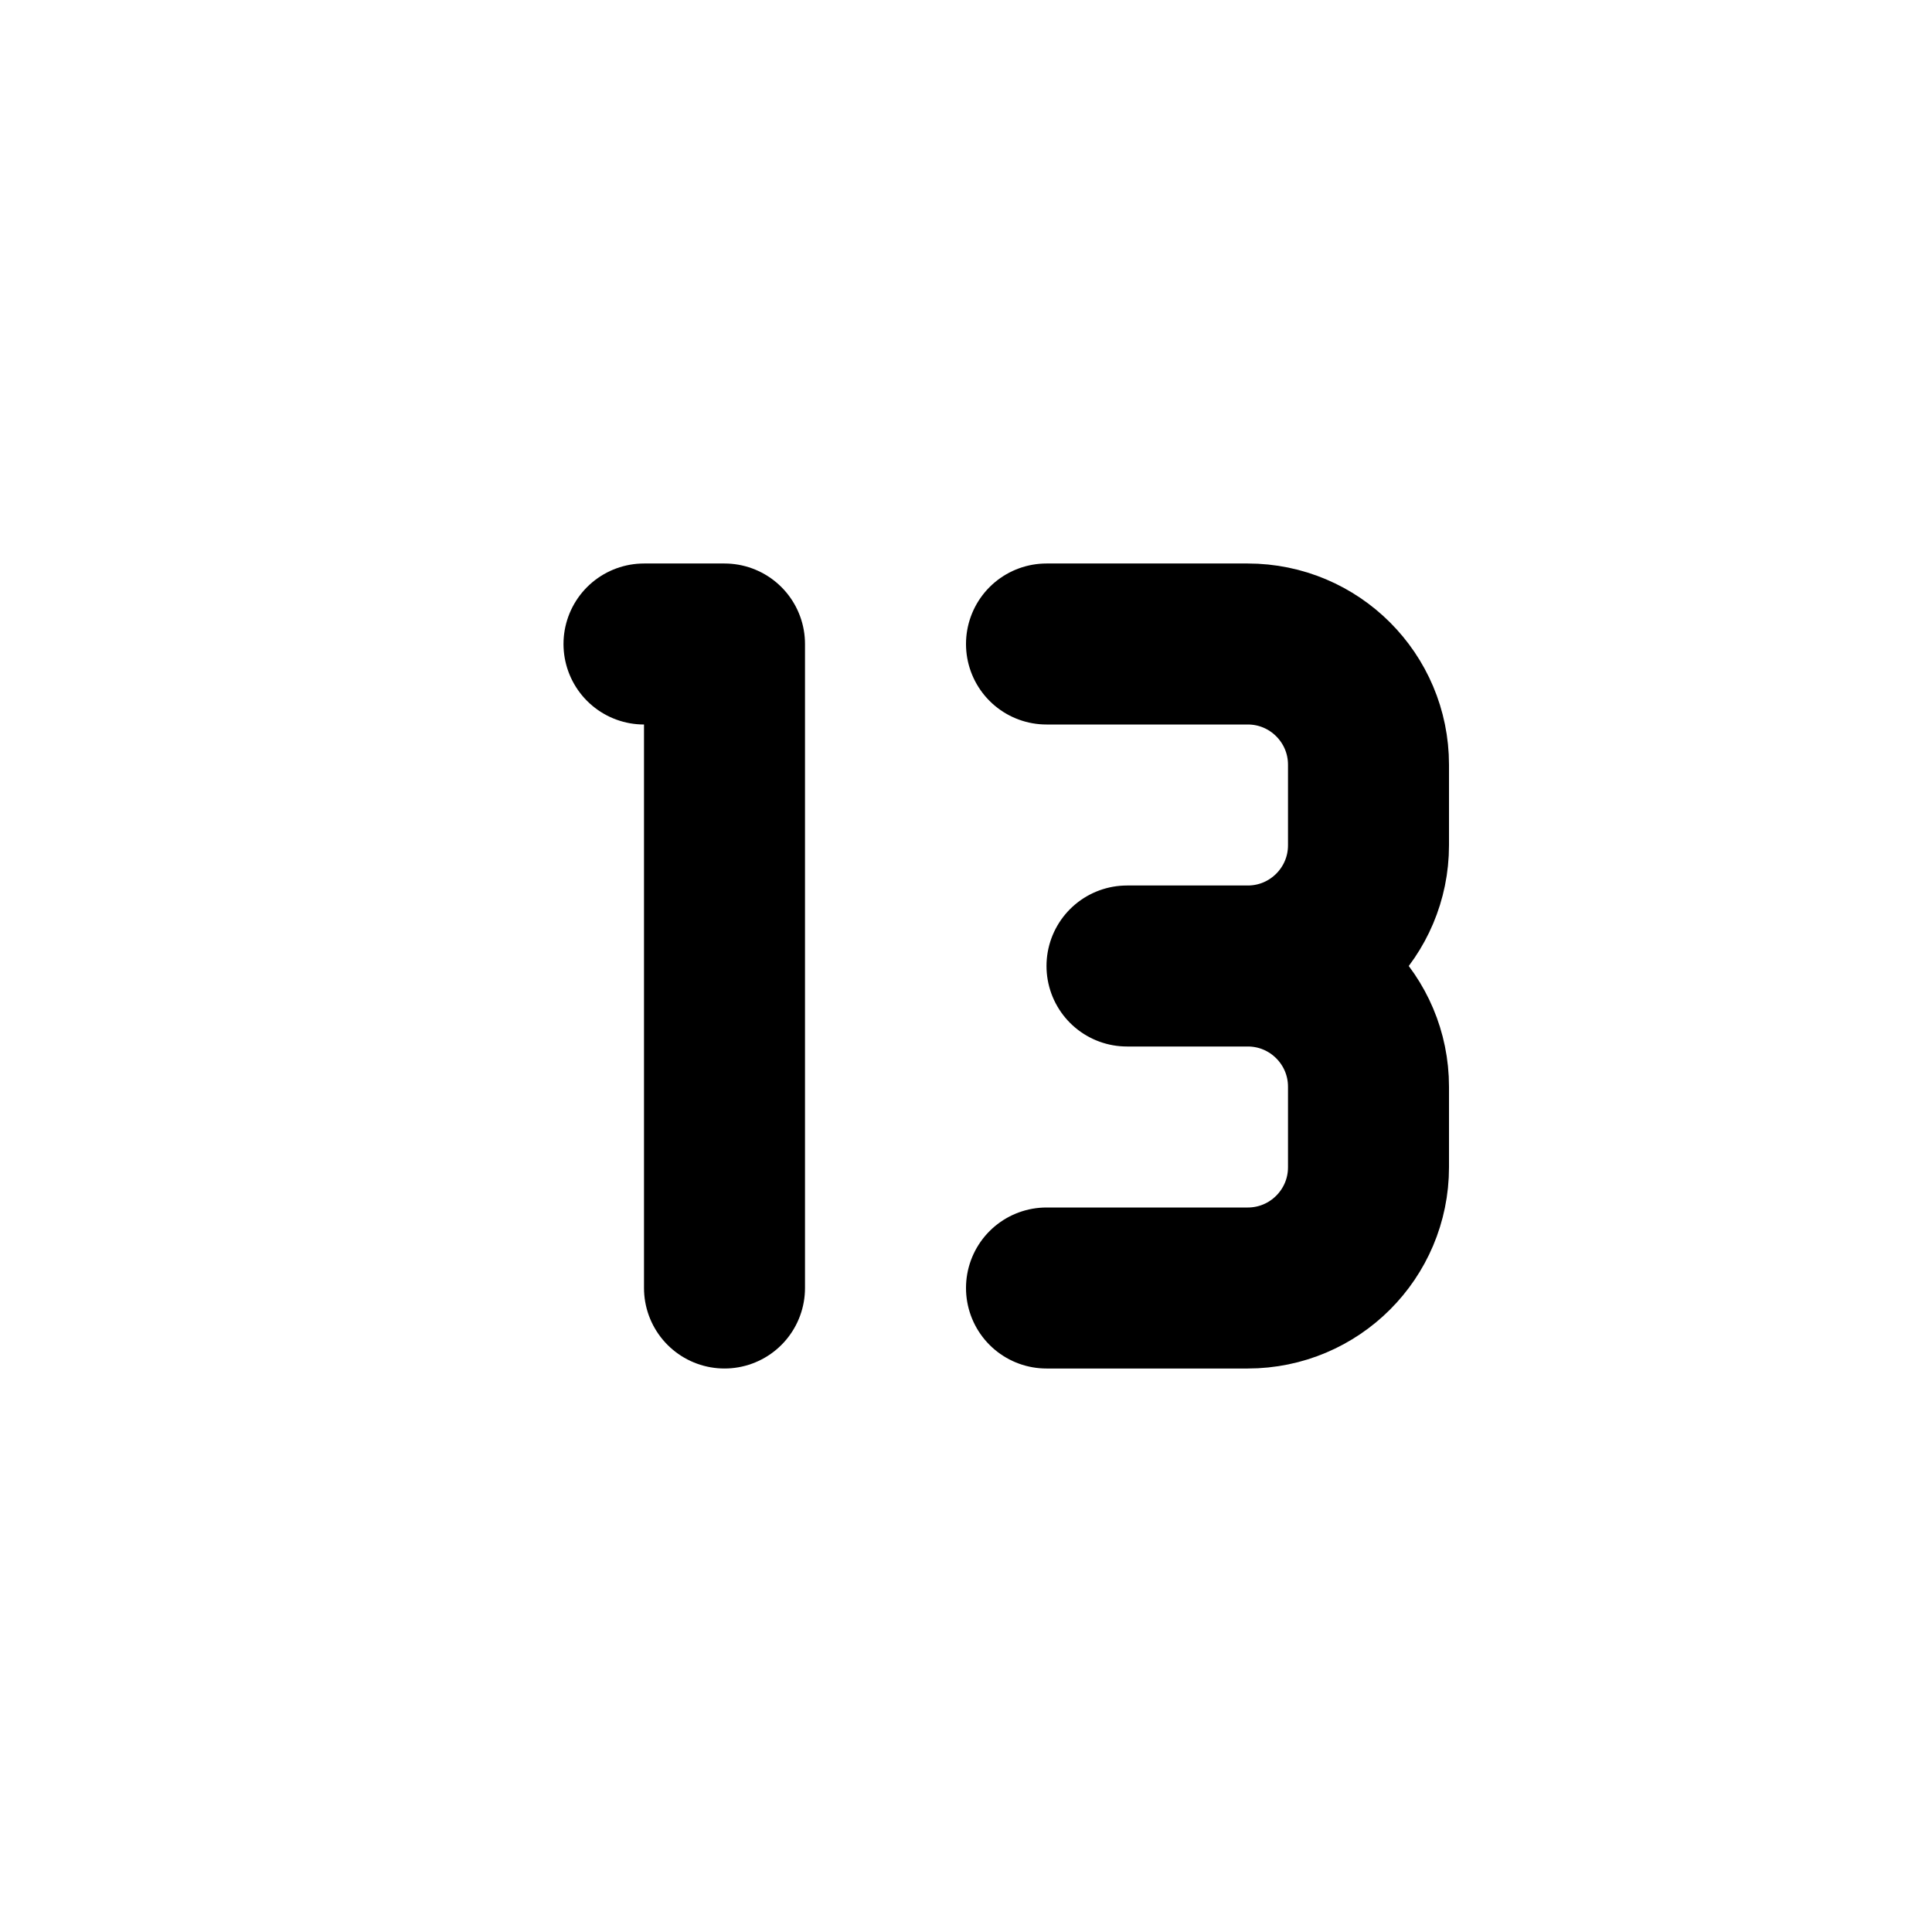
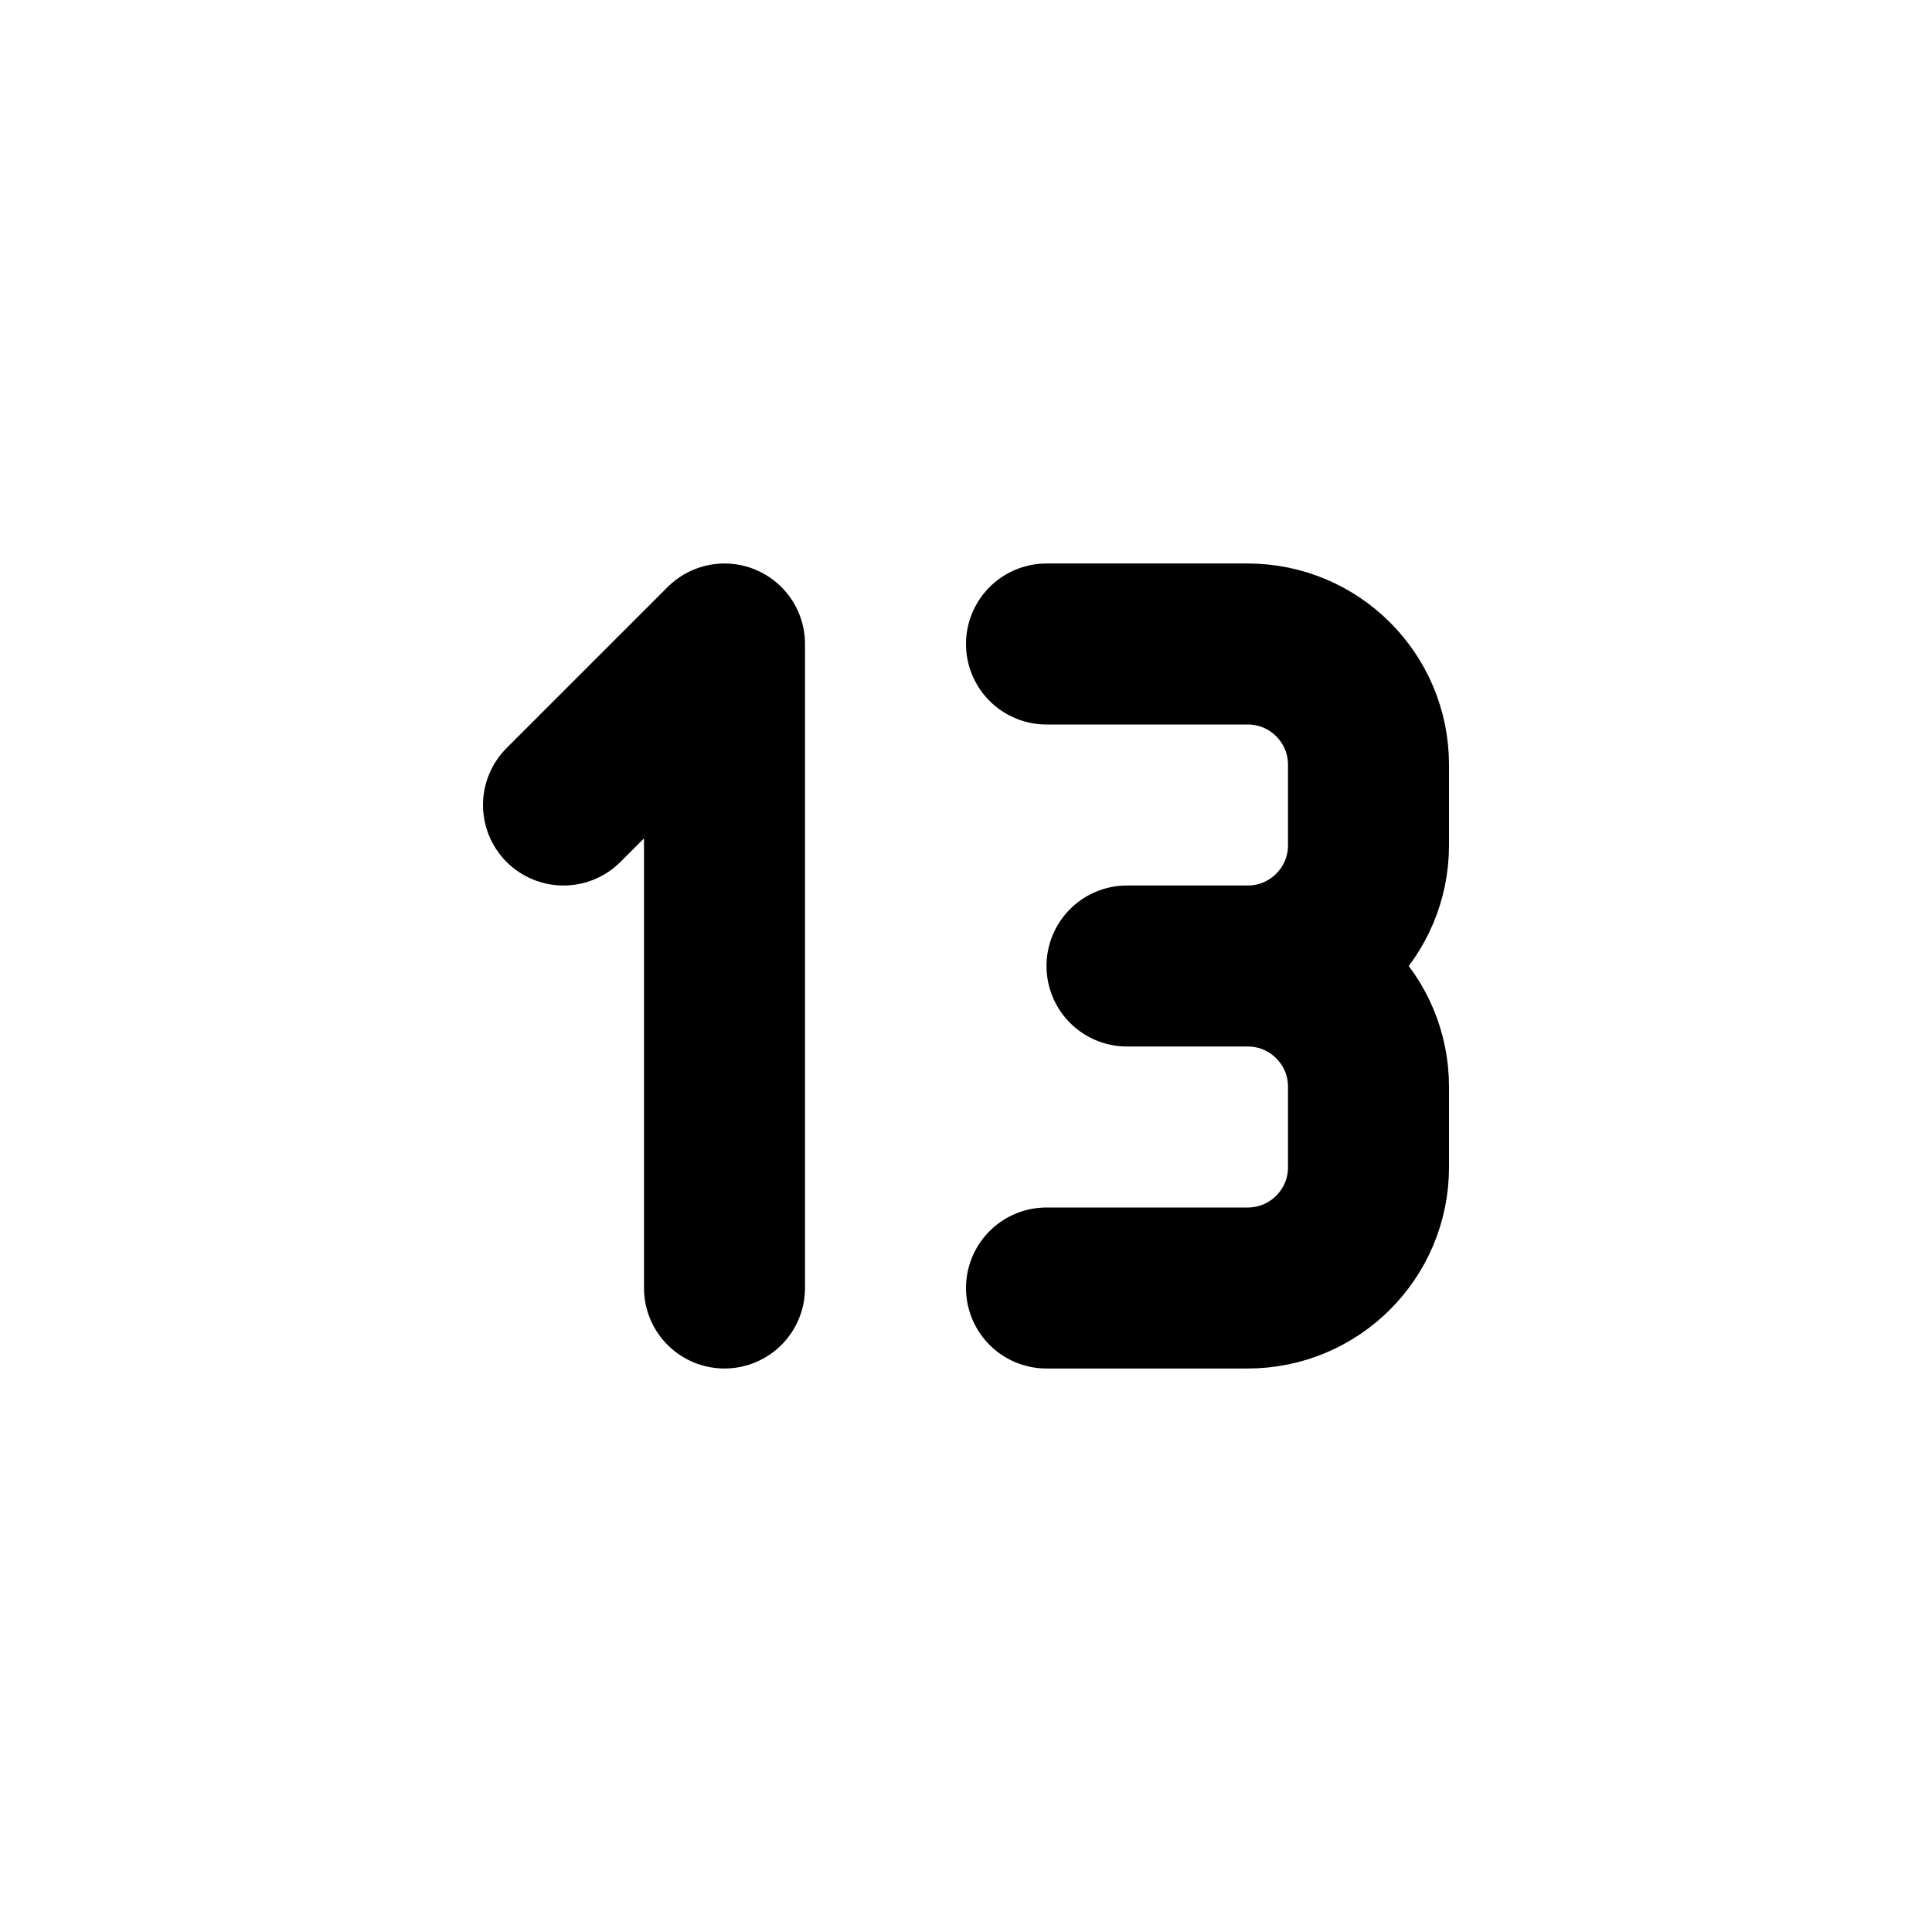
<svg xmlns="http://www.w3.org/2000/svg" width="24" height="24" viewBox="0 0 24 24" fill="none" stroke="currentColor" stroke-width="2" stroke-linecap="round" stroke-linejoin="round">
  <path stroke="none" d="M0 0h24v24H0z" fill="none" />
-   <path d="M8 8h1v8" />
+   <path d="M7 10l2 -2v8" />
  <path d="M13 8h2.5a1.5 1.5 0 0 1 1.5 1.5v1a1.5 1.5 0 0 1 -1.5 1.5h-1.5h1.5a1.5 1.5 0 0 1 1.5 1.5v1a1.5 1.5 0 0 1 -1.5 1.5h-2.5" />
</svg>
